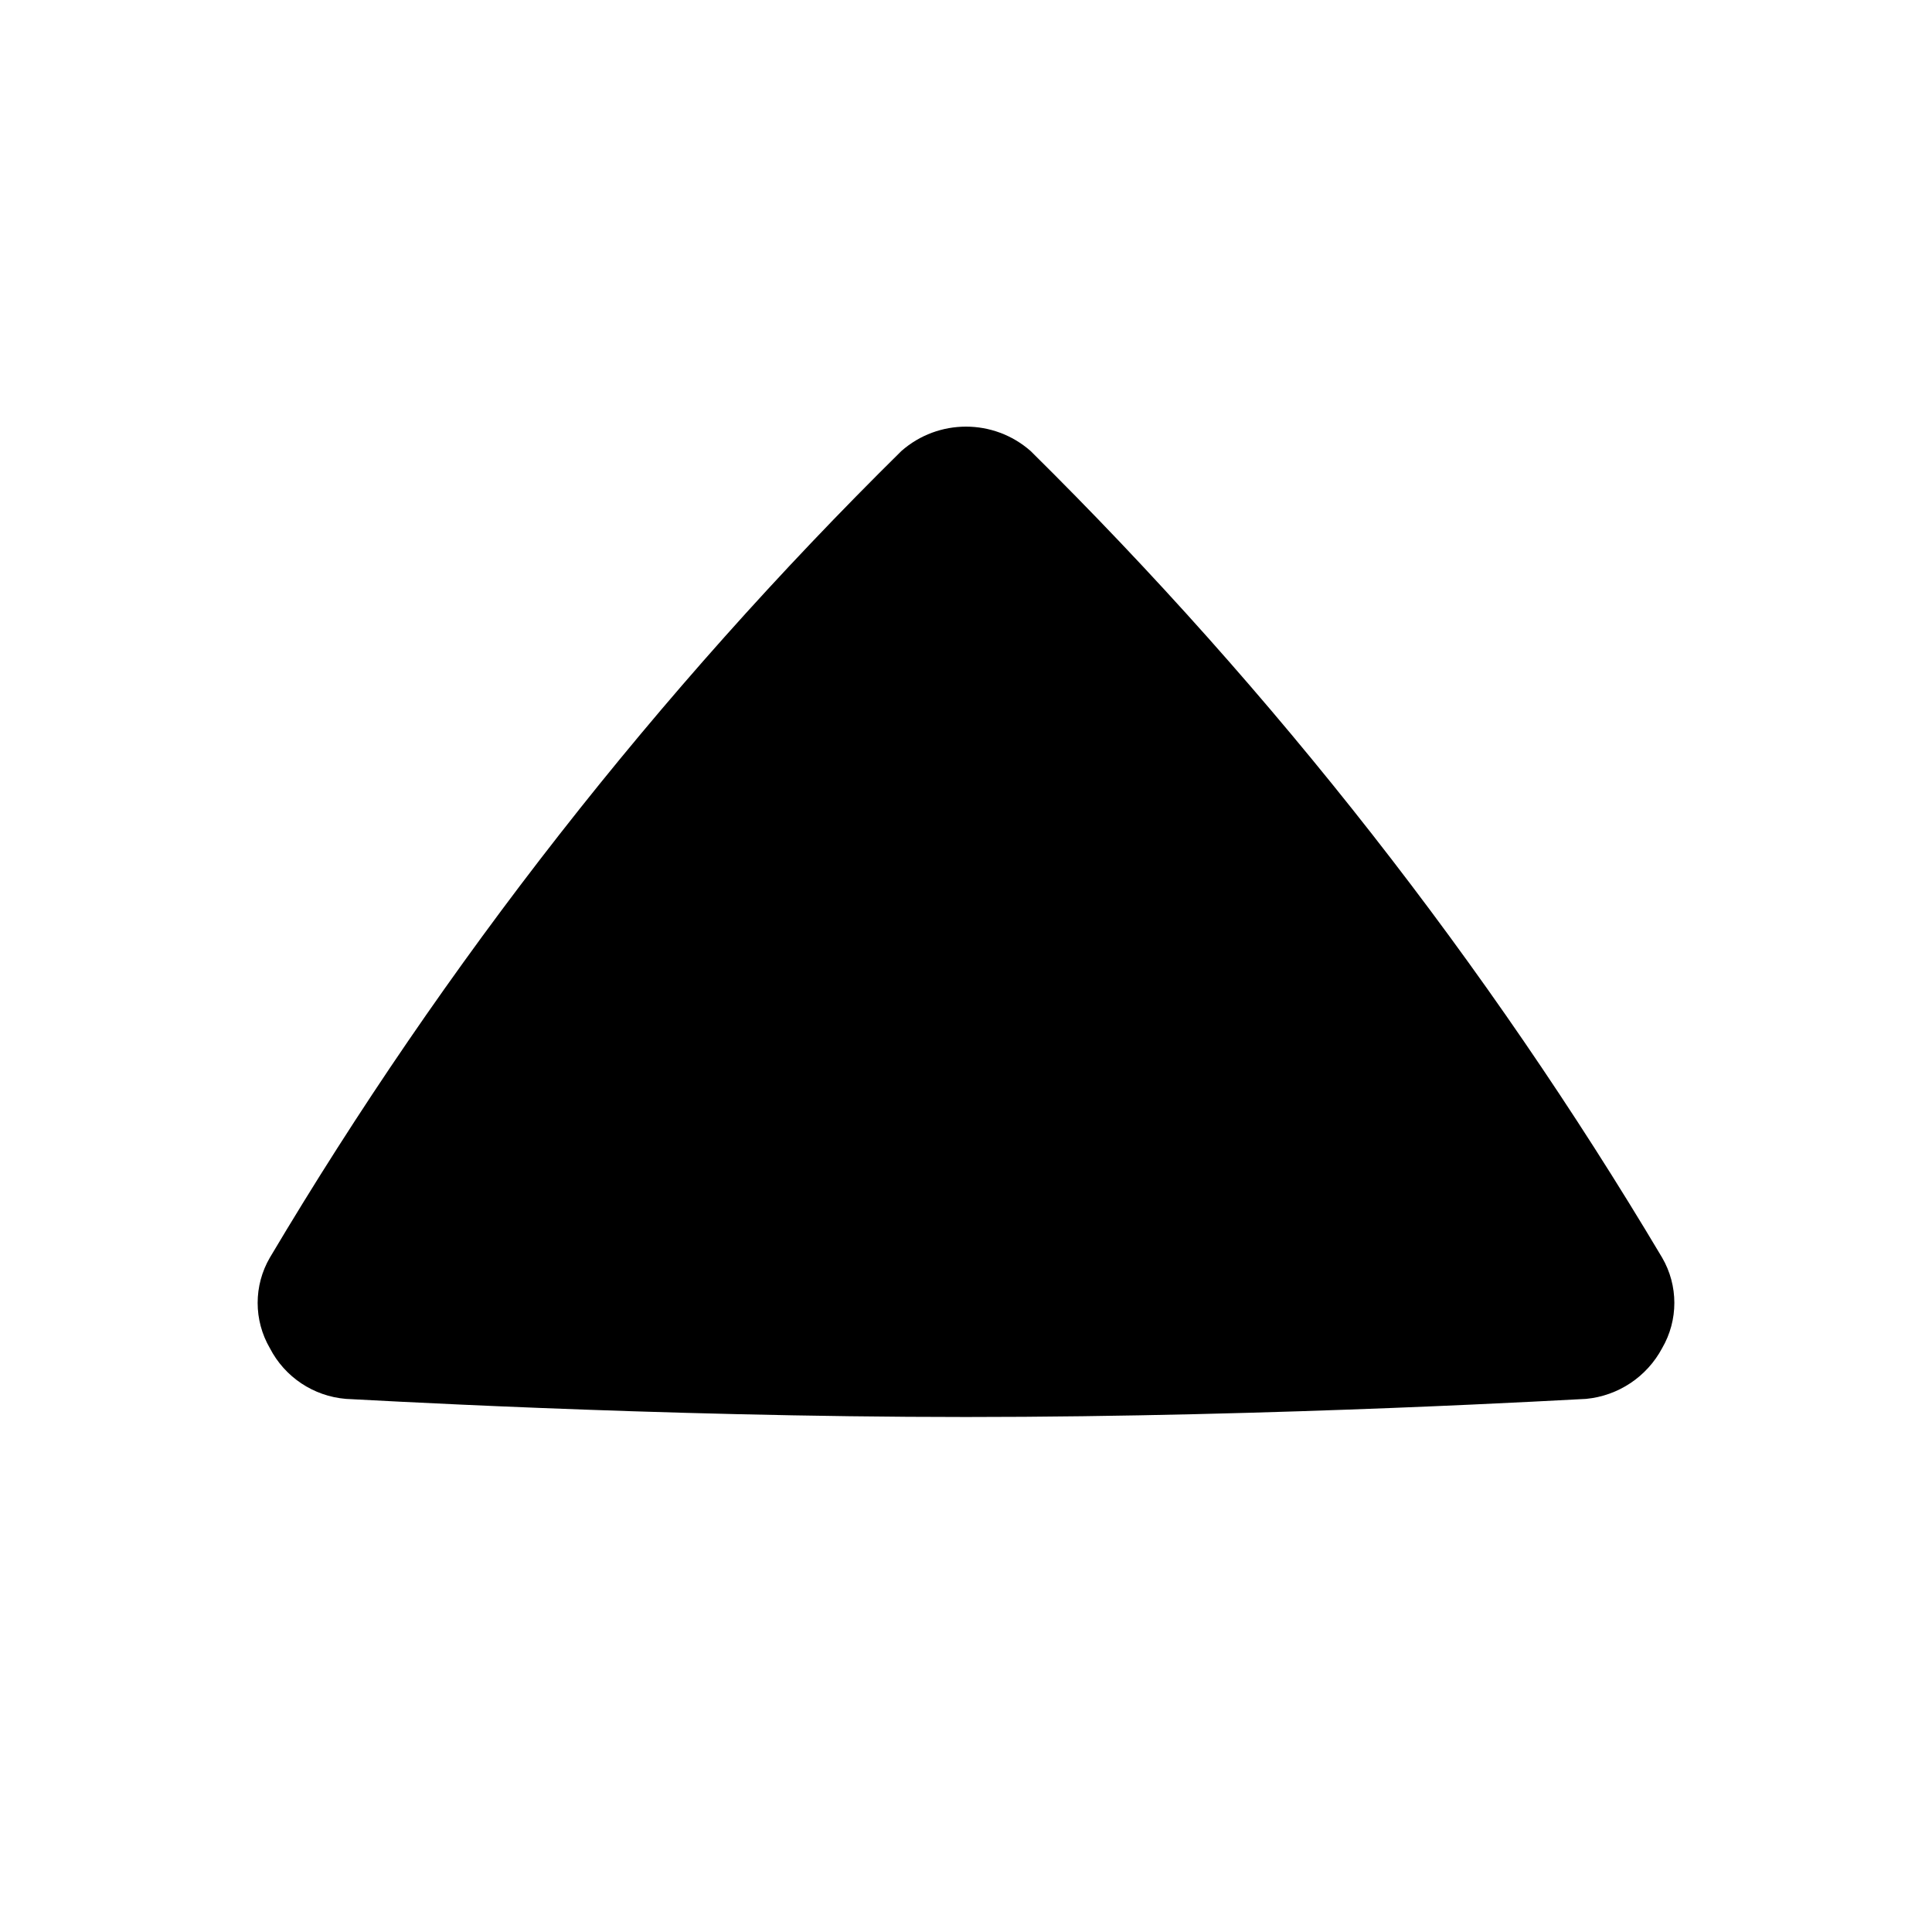
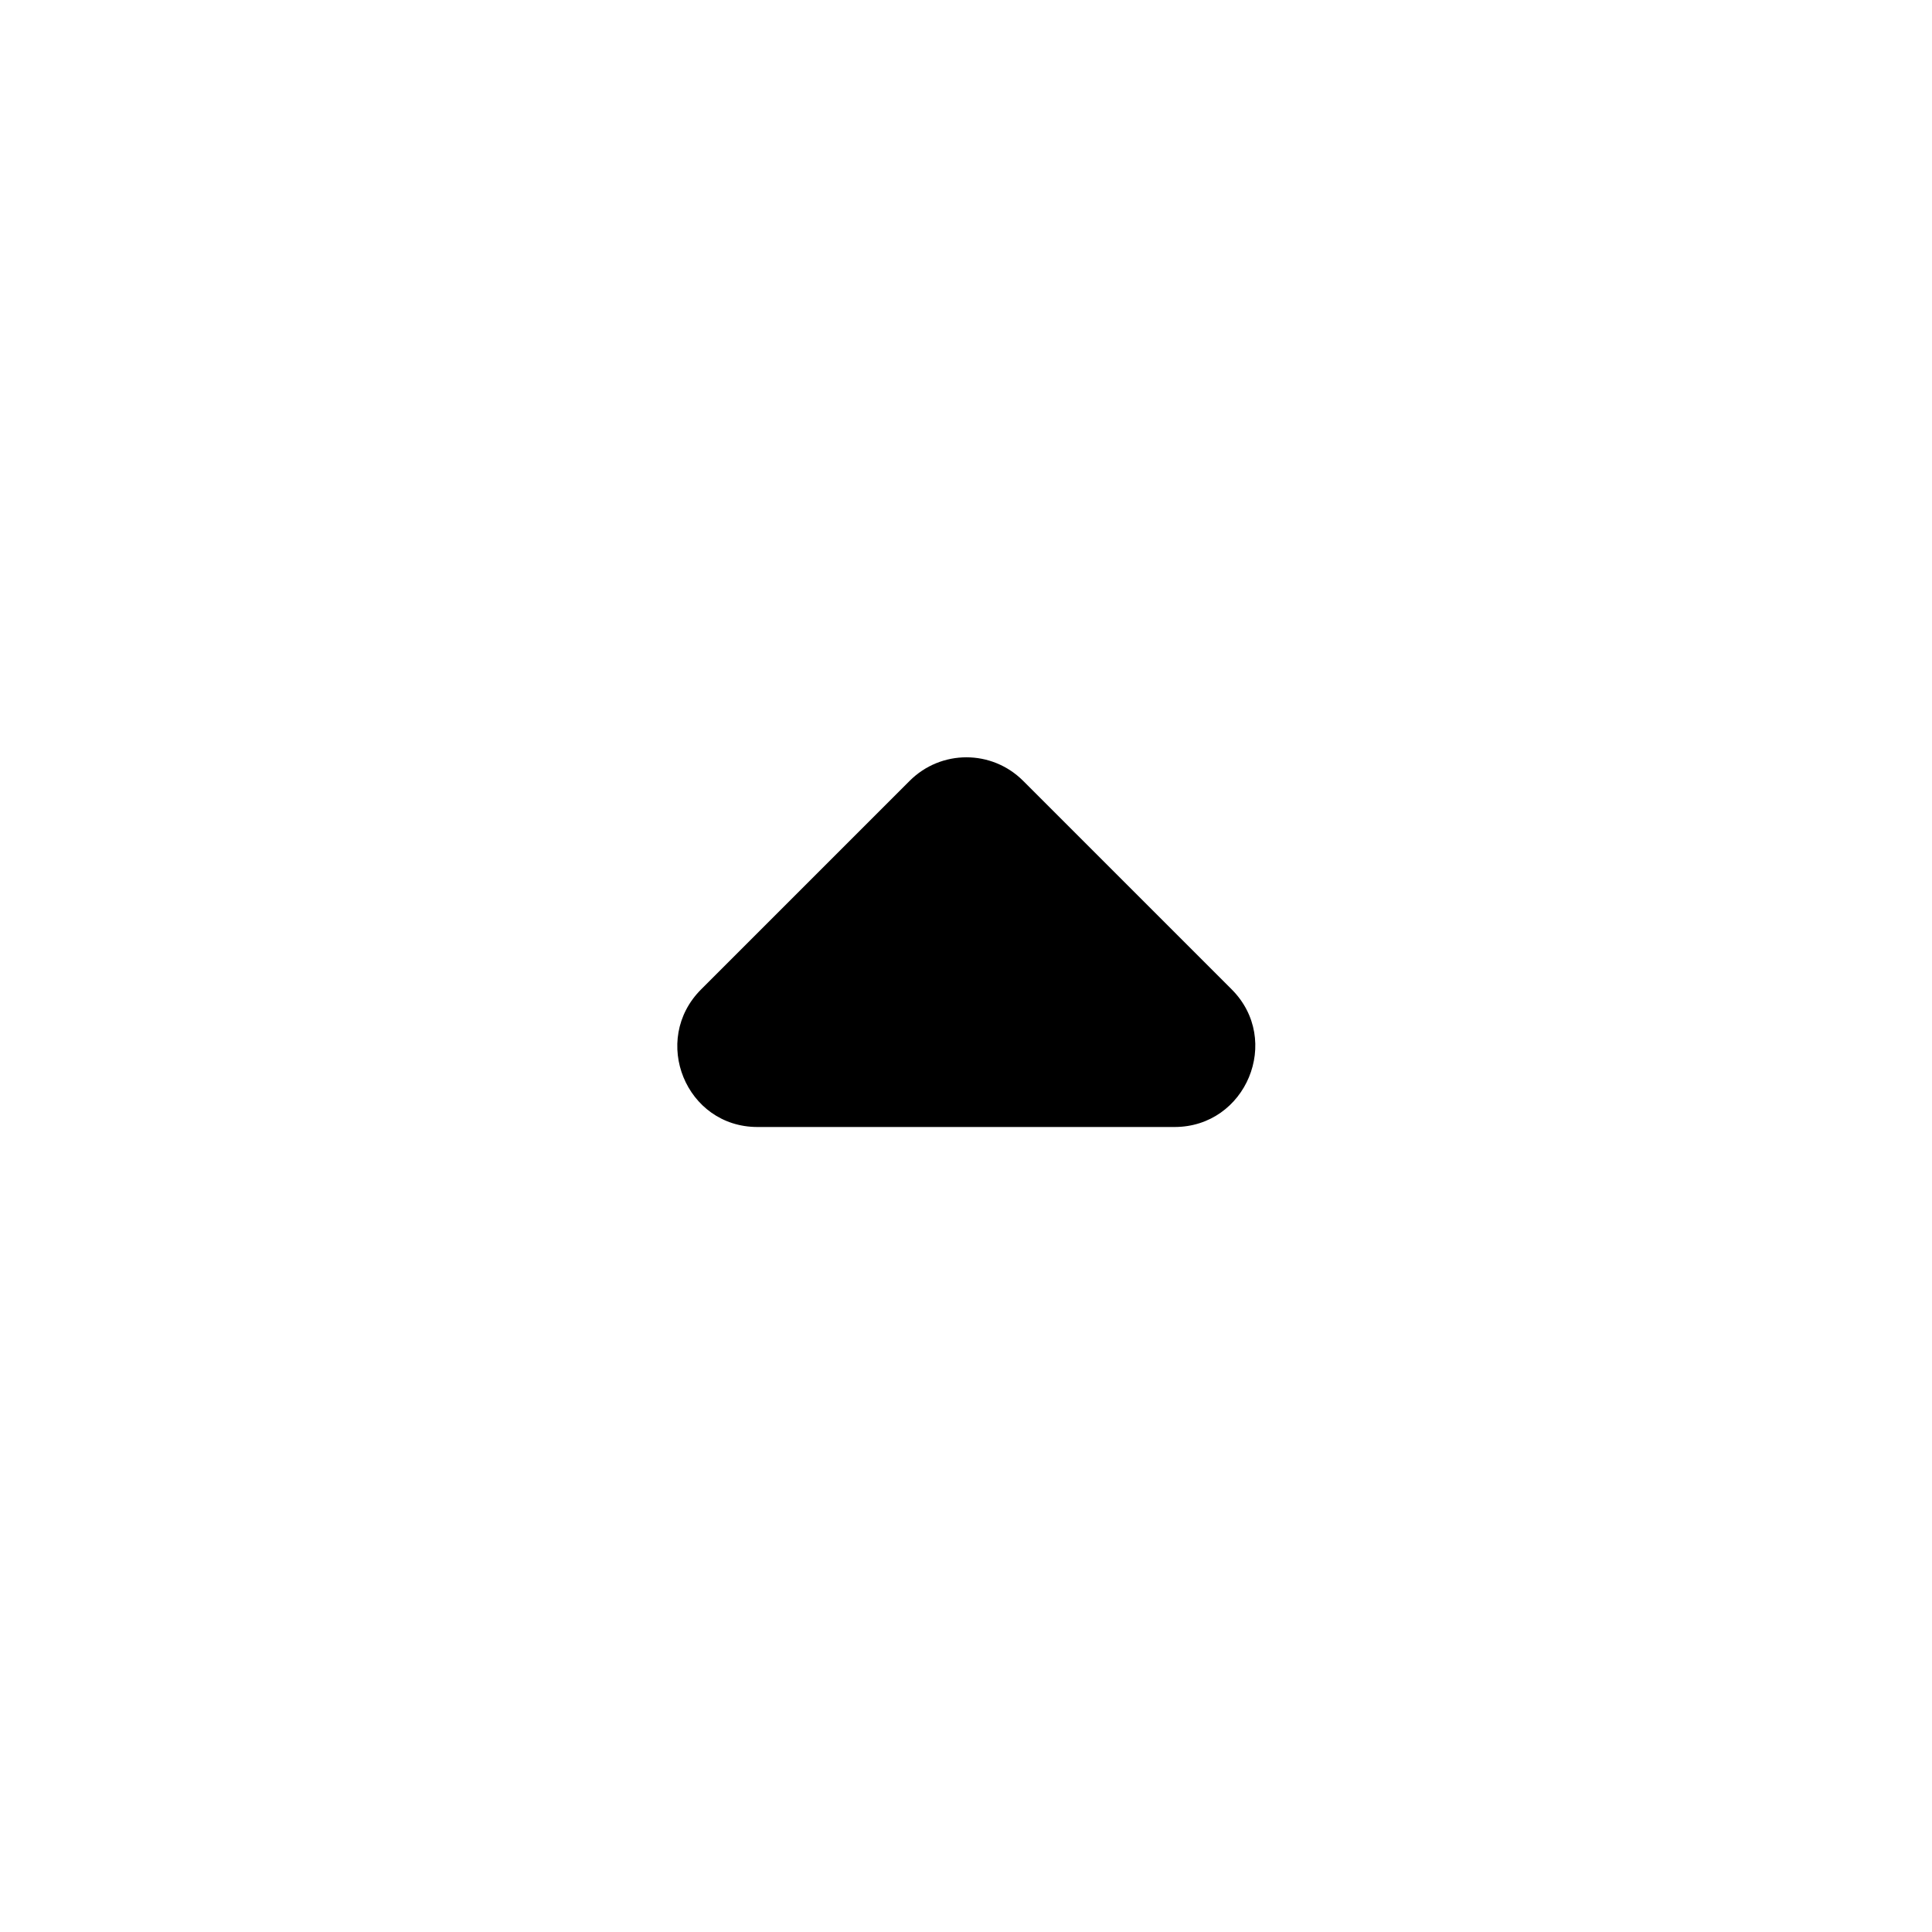
- <svg xmlns="http://www.w3.org/2000/svg" viewBox="0 0 32 32">
-   <path d="M27.53,20.83a1.49,1.49,0,0,1,0,1.5,1.6,1.6,0,0,1-1.26.84c-.07,0-5.07.3-10.27.3s-10.2-.3-10.27-.3a1.56,1.56,0,0,1-1.26-.84,1.49,1.49,0,0,1,0-1.5A66.41,66.41,0,0,1,14.93,7.47a1.62,1.62,0,0,1,2.14,0A66.81,66.81,0,0,1,27.53,20.83Z" />
+ <svg xmlns="http://www.w3.org/2000/svg" viewBox="0 0 24 24">
+   <path d="M0 0h24v24H0V0z" fill="none" />
+   <path d="M8.71 12.29L11.3 9.7c.39-.39 1.02-.39 1.41 0l2.59 2.59c.63.63.18 1.71-.71 1.71H9.41c-.89 0-1.33-1.08-.7-1.71z" />
</svg>
